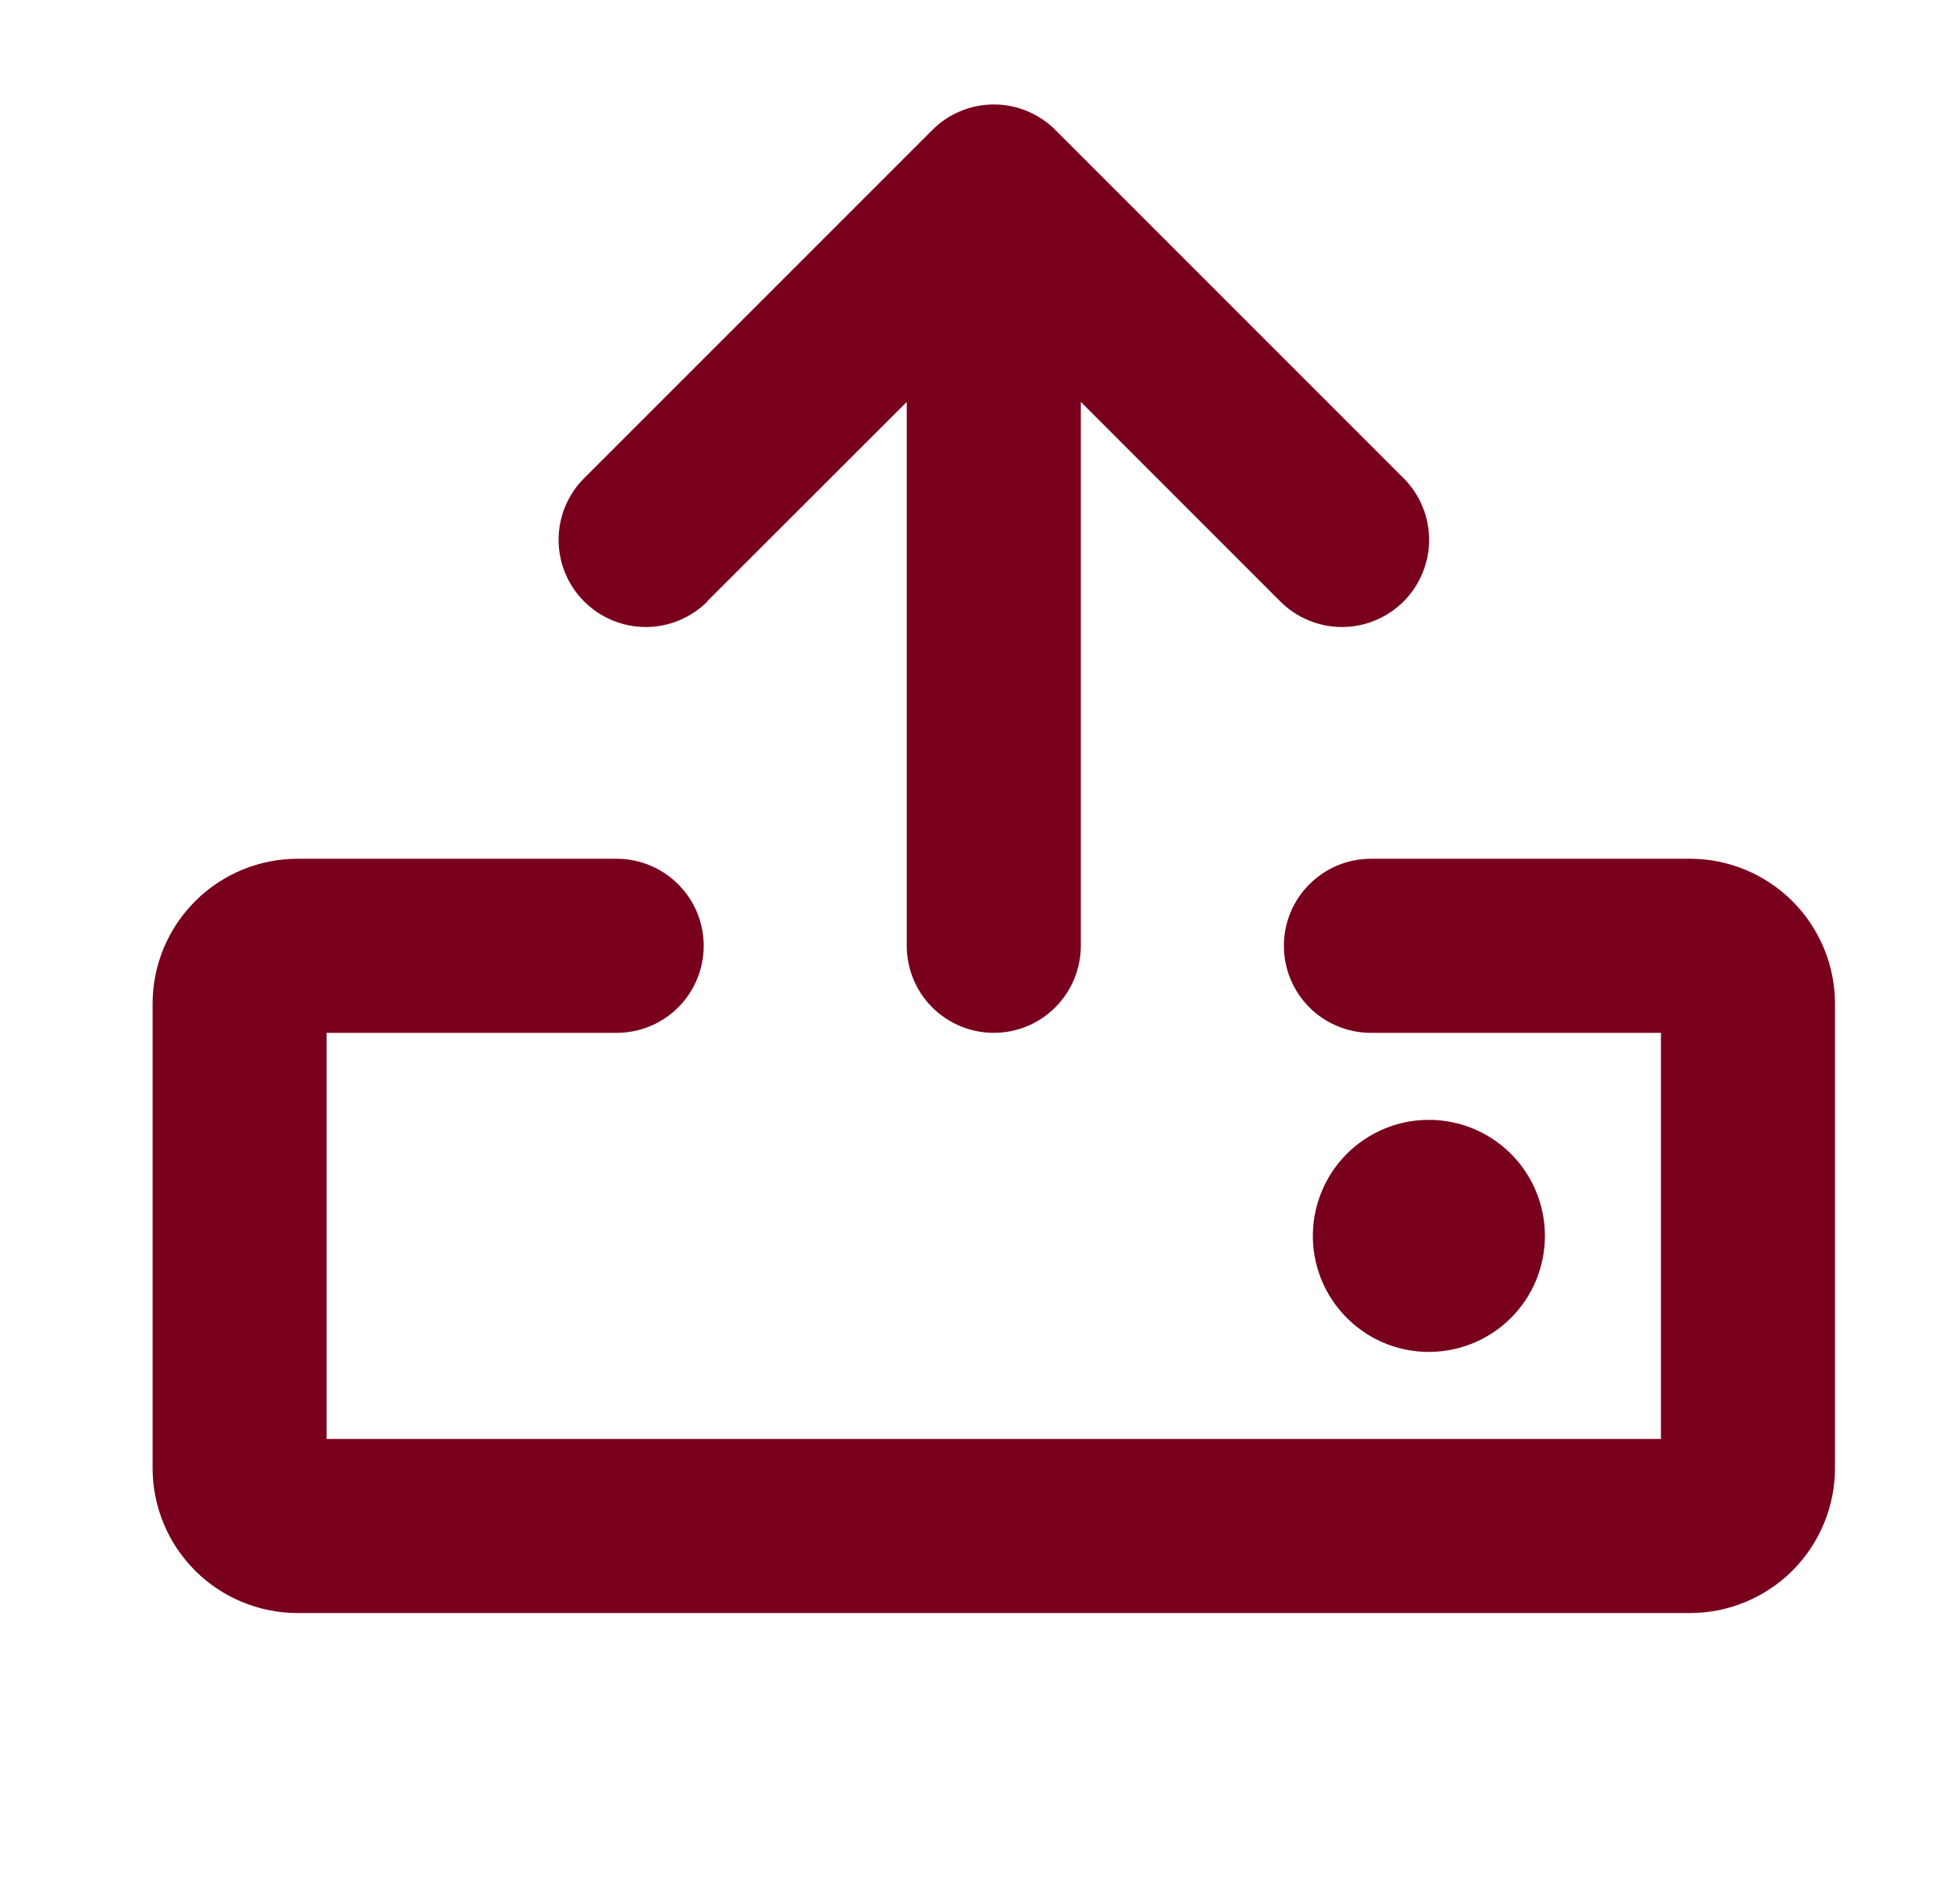
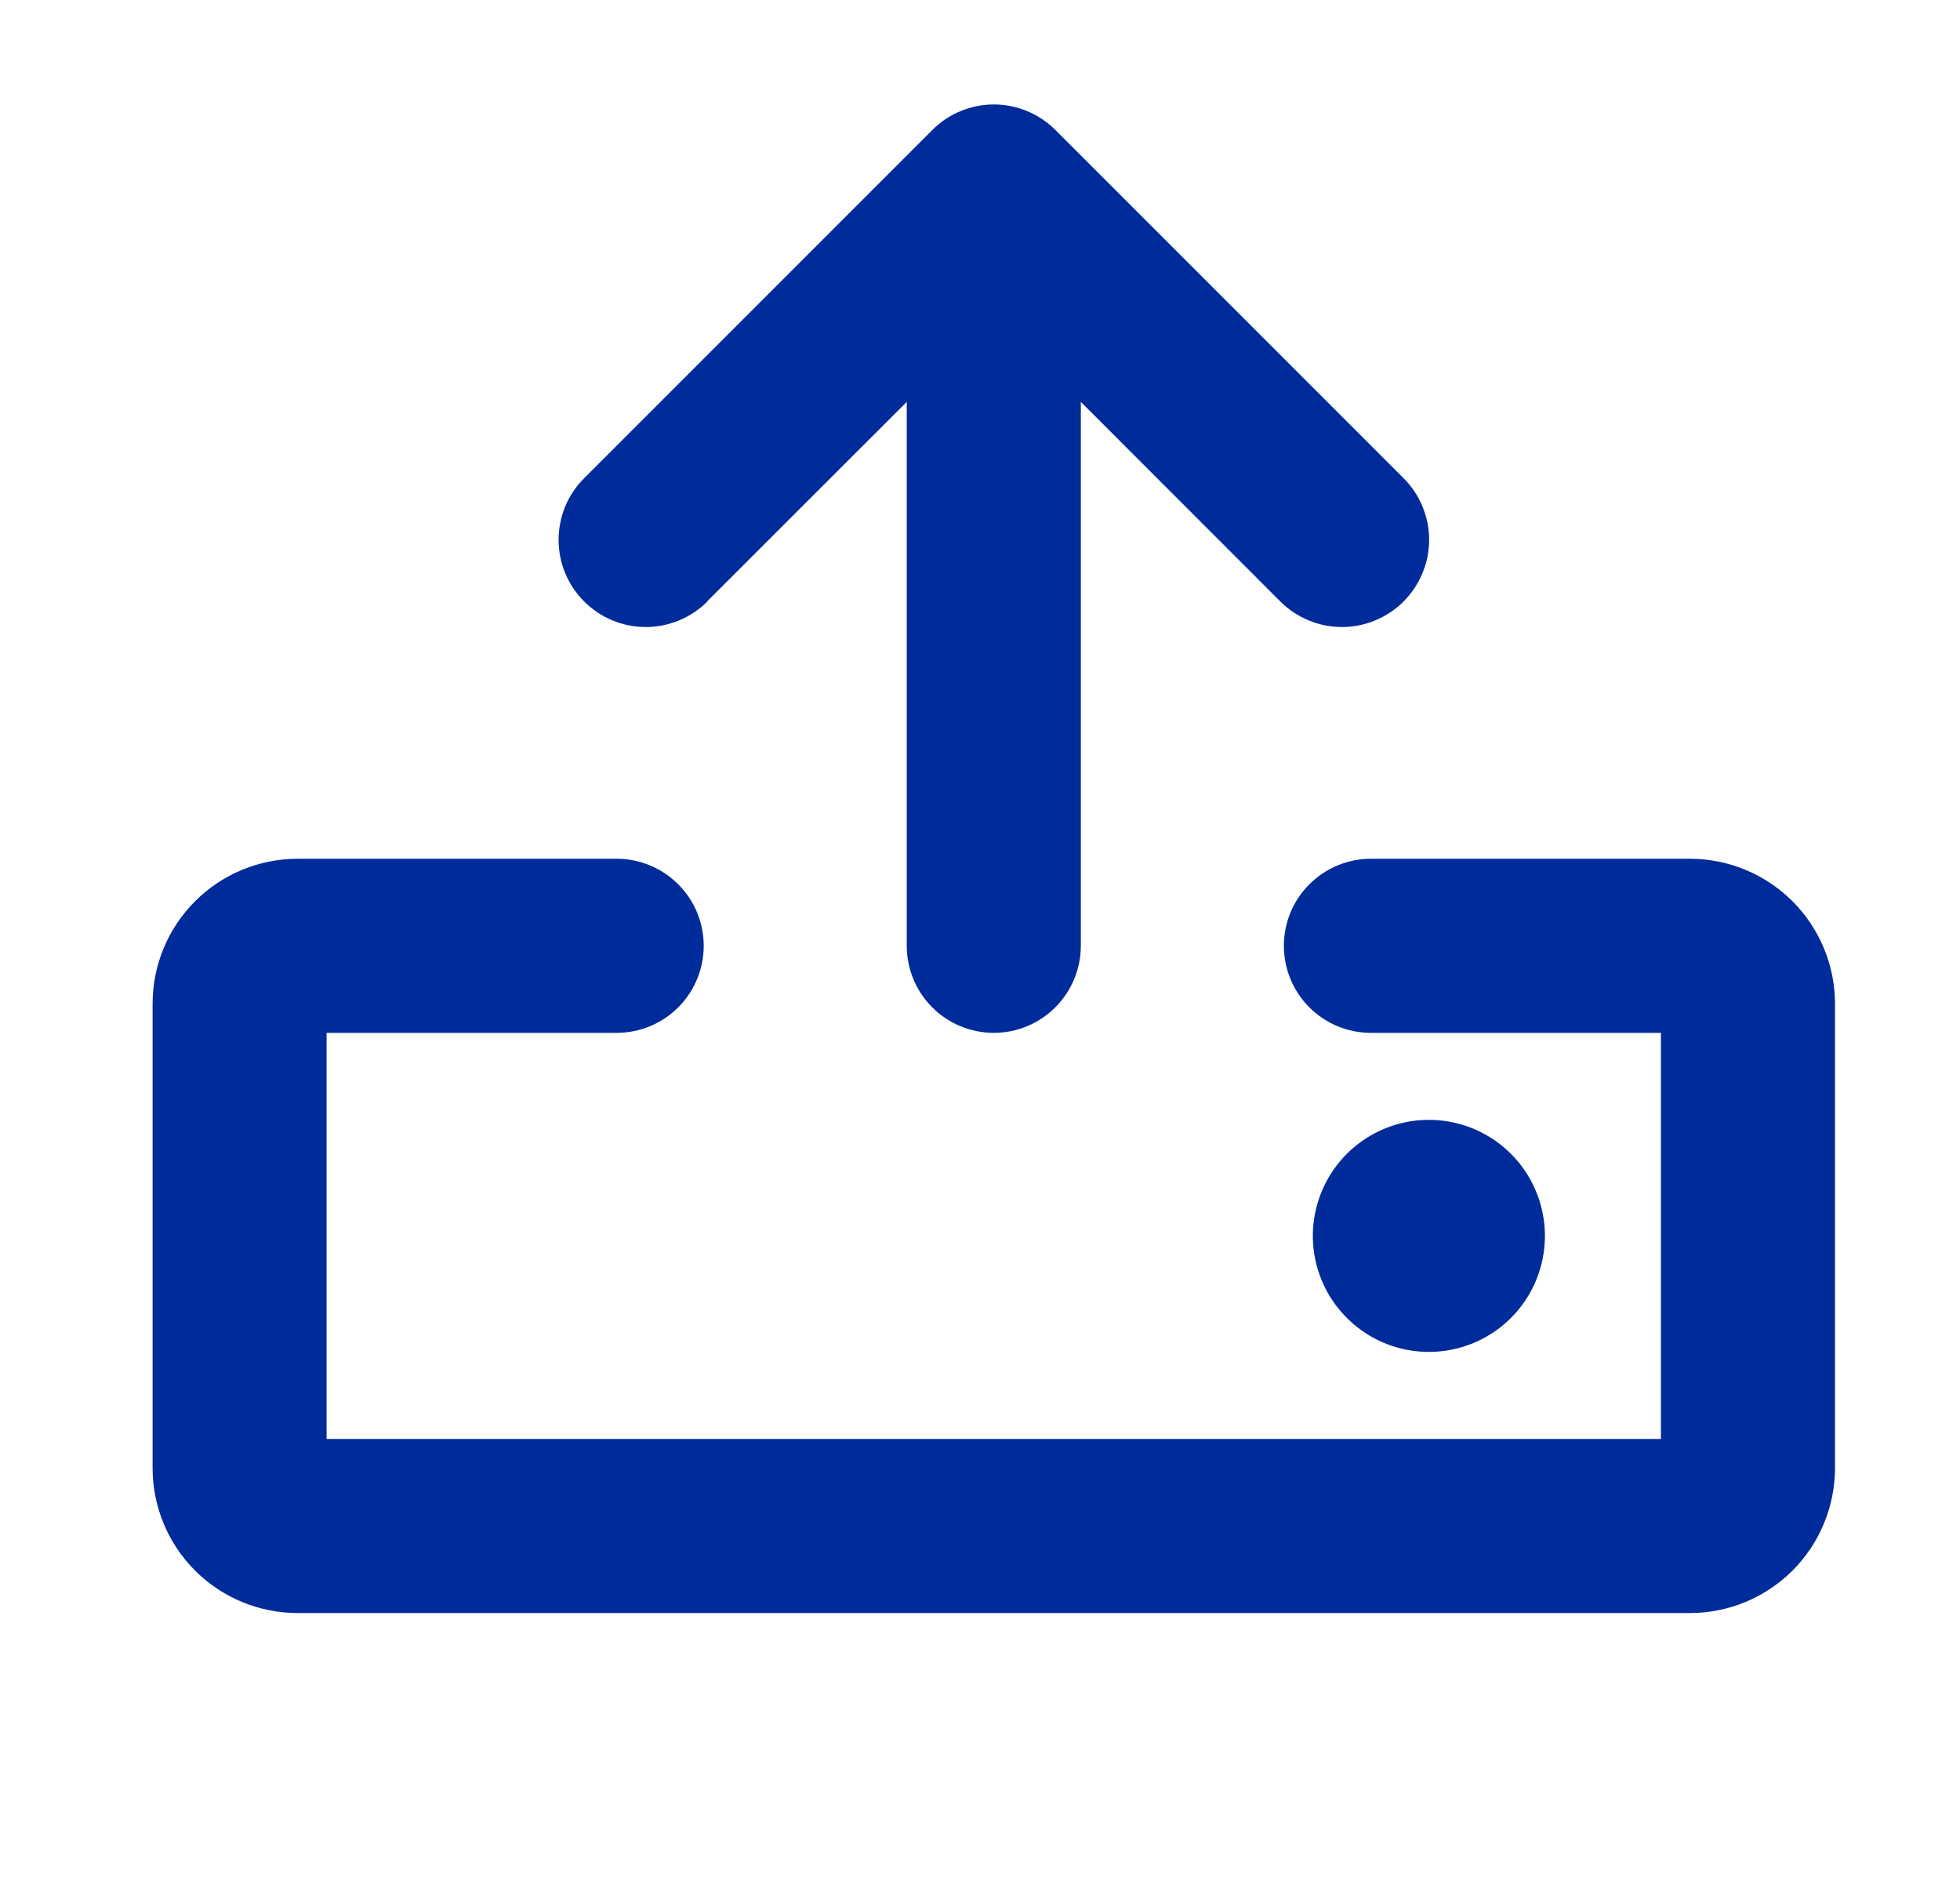
<svg xmlns="http://www.w3.org/2000/svg" width="27" height="26" viewBox="0 0 27 26" fill="none">
-   <path d="M19.684 18.622C19.368 18.622 19.058 18.529 18.796 18.353C18.533 18.177 18.328 17.928 18.207 17.636C18.086 17.344 18.054 17.022 18.116 16.712C18.178 16.402 18.33 16.117 18.553 15.894C18.777 15.67 19.062 15.518 19.372 15.456C19.682 15.395 20.003 15.426 20.295 15.547C20.587 15.668 20.837 15.873 21.013 16.136C21.188 16.399 21.282 16.708 21.282 17.024C21.282 17.448 21.114 17.855 20.814 18.154C20.514 18.454 20.108 18.622 19.684 18.622ZM23.28 11.829H18.884C18.567 11.829 18.262 11.956 18.037 12.181C17.812 12.405 17.686 12.71 17.686 13.028C17.686 13.346 17.812 13.651 18.037 13.876C18.262 14.101 18.567 14.227 18.884 14.227H22.88V19.821H4.499V14.227H8.495C8.813 14.227 9.118 14.101 9.343 13.876C9.568 13.651 9.694 13.346 9.694 13.028C9.694 12.71 9.568 12.405 9.343 12.181C9.118 11.956 8.813 11.829 8.495 11.829H4.1C3.57 11.829 3.061 12.04 2.687 12.415C2.312 12.789 2.102 13.297 2.102 13.827V20.221C2.102 20.751 2.312 21.259 2.687 21.634C3.061 22.008 3.57 22.219 4.1 22.219H23.28C23.81 22.219 24.318 22.008 24.693 21.634C25.067 21.259 25.278 20.751 25.278 20.221V13.827C25.278 13.297 25.067 12.789 24.693 12.415C24.318 12.04 23.81 11.829 23.28 11.829ZM9.743 8.282L12.491 5.536V13.028C12.491 13.346 12.617 13.651 12.842 13.876C13.067 14.101 13.372 14.227 13.69 14.227C14.008 14.227 14.313 14.101 14.537 13.876C14.762 13.651 14.889 13.346 14.889 13.028V5.536L17.637 8.285C17.748 8.396 17.881 8.485 18.026 8.545C18.172 8.606 18.328 8.637 18.486 8.637C18.644 8.637 18.8 8.606 18.945 8.545C19.091 8.485 19.224 8.396 19.335 8.285C19.447 8.173 19.535 8.041 19.595 7.895C19.656 7.75 19.687 7.594 19.687 7.436C19.687 7.278 19.656 7.122 19.595 6.976C19.535 6.831 19.447 6.698 19.335 6.587L14.54 1.792C14.428 1.68 14.296 1.591 14.15 1.531C14.005 1.47 13.849 1.439 13.691 1.439C13.533 1.439 13.377 1.47 13.231 1.531C13.085 1.591 12.953 1.68 12.842 1.792L8.047 6.587C7.935 6.698 7.847 6.831 7.786 6.976C7.726 7.122 7.695 7.278 7.695 7.436C7.695 7.754 7.821 8.06 8.047 8.285C8.272 8.51 8.577 8.637 8.896 8.637C9.214 8.637 9.52 8.51 9.745 8.285L9.743 8.282Z" fill="#79001D" />
+   <path d="M19.684 18.622C19.368 18.622 19.058 18.529 18.796 18.353C18.533 18.177 18.328 17.928 18.207 17.636C18.086 17.344 18.054 17.022 18.116 16.712C18.178 16.402 18.33 16.117 18.553 15.894C18.777 15.67 19.062 15.518 19.372 15.456C19.682 15.395 20.003 15.426 20.295 15.547C20.587 15.668 20.837 15.873 21.013 16.136C21.188 16.399 21.282 16.708 21.282 17.024C21.282 17.448 21.114 17.855 20.814 18.154C20.514 18.454 20.108 18.622 19.684 18.622ZM23.28 11.829H18.884C18.567 11.829 18.262 11.956 18.037 12.181C17.812 12.405 17.686 12.71 17.686 13.028C17.686 13.346 17.812 13.651 18.037 13.876C18.262 14.101 18.567 14.227 18.884 14.227H22.88V19.821H4.499V14.227H8.495C8.813 14.227 9.118 14.101 9.343 13.876C9.568 13.651 9.694 13.346 9.694 13.028C9.694 12.71 9.568 12.405 9.343 12.181C9.118 11.956 8.813 11.829 8.495 11.829H4.1C3.57 11.829 3.061 12.04 2.687 12.415C2.312 12.789 2.102 13.297 2.102 13.827V20.221C2.102 20.751 2.312 21.259 2.687 21.634C3.061 22.008 3.57 22.219 4.1 22.219H23.28C23.81 22.219 24.318 22.008 24.693 21.634C25.067 21.259 25.278 20.751 25.278 20.221V13.827C25.278 13.297 25.067 12.789 24.693 12.415C24.318 12.04 23.81 11.829 23.28 11.829ZM9.743 8.282L12.491 5.536V13.028C12.491 13.346 12.617 13.651 12.842 13.876C13.067 14.101 13.372 14.227 13.69 14.227C14.008 14.227 14.313 14.101 14.537 13.876C14.762 13.651 14.889 13.346 14.889 13.028V5.536L17.637 8.285C17.748 8.396 17.881 8.485 18.026 8.545C18.172 8.606 18.328 8.637 18.486 8.637C18.644 8.637 18.8 8.606 18.945 8.545C19.091 8.485 19.224 8.396 19.335 8.285C19.447 8.173 19.535 8.041 19.595 7.895C19.656 7.75 19.687 7.594 19.687 7.436C19.687 7.278 19.656 7.122 19.595 6.976C19.535 6.831 19.447 6.698 19.335 6.587L14.54 1.792C14.428 1.68 14.296 1.591 14.15 1.531C14.005 1.47 13.849 1.439 13.691 1.439C13.533 1.439 13.377 1.47 13.231 1.531C13.085 1.591 12.953 1.68 12.842 1.792L8.047 6.587C7.935 6.698 7.847 6.831 7.786 6.976C7.726 7.122 7.695 7.278 7.695 7.436C7.695 7.754 7.821 8.06 8.047 8.285C8.272 8.51 8.577 8.637 8.896 8.637C9.214 8.637 9.52 8.51 9.745 8.285L9.743 8.282Z" fill="#002b9b" />
</svg>
